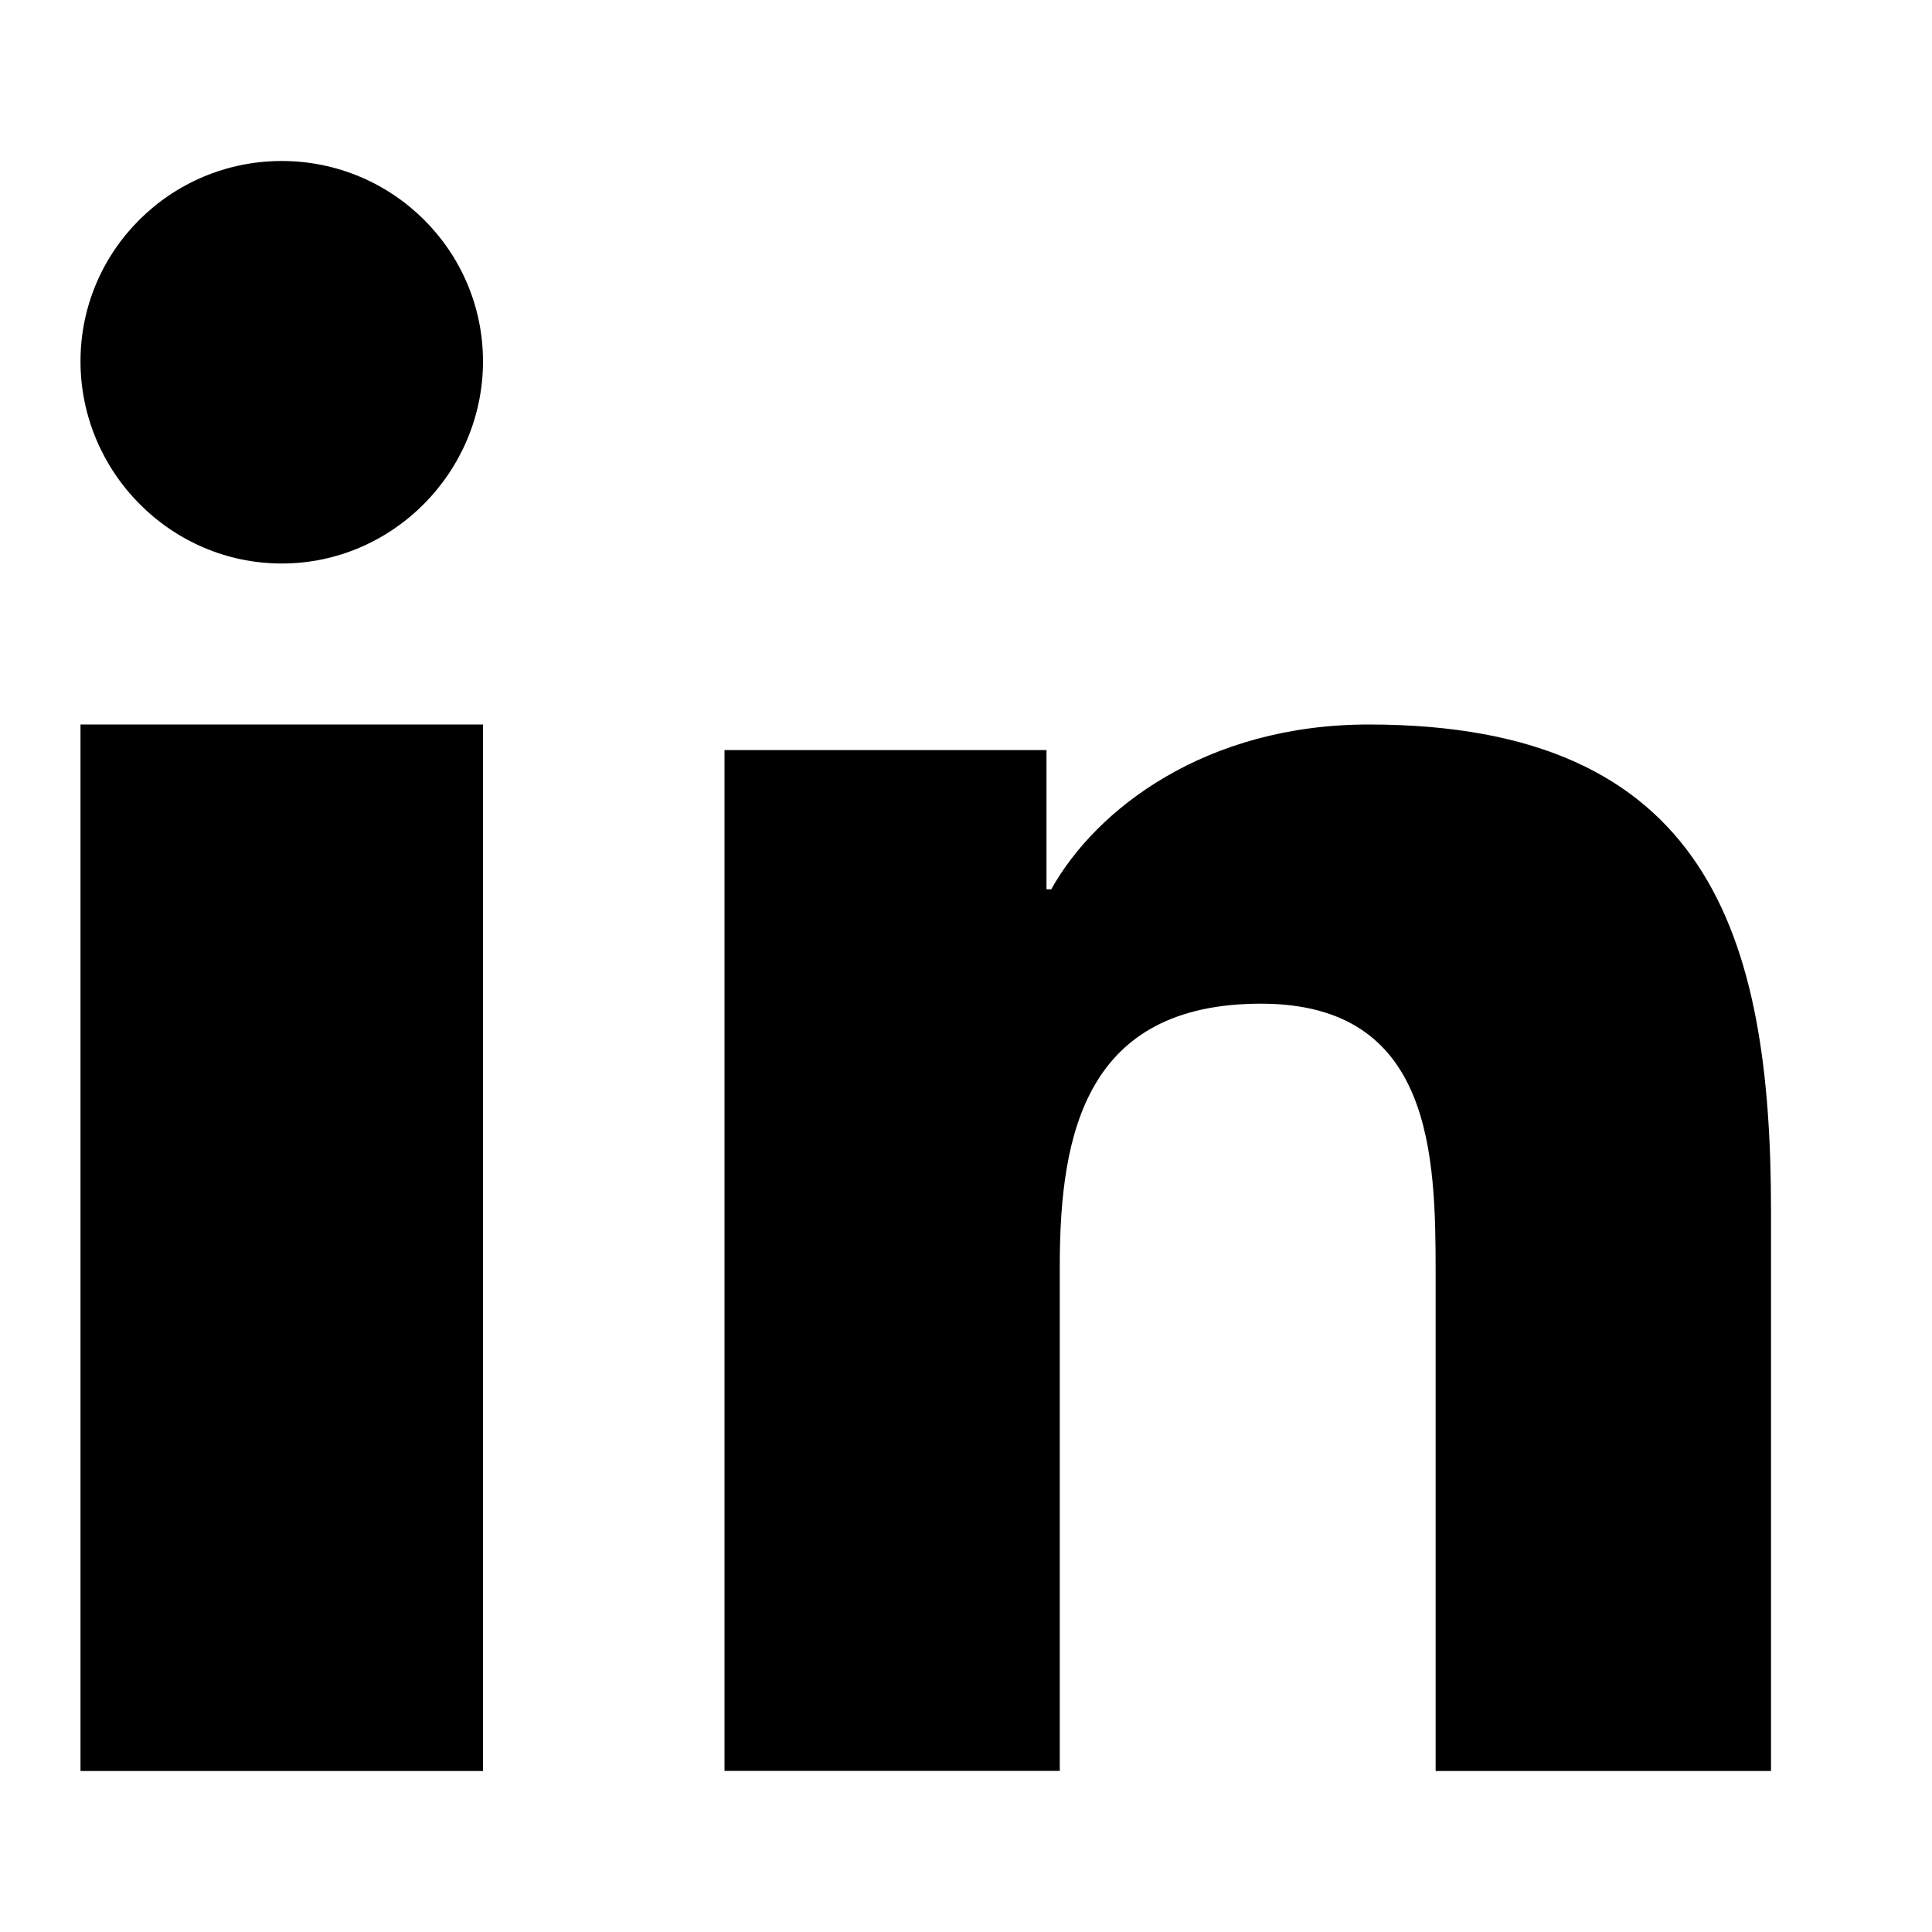
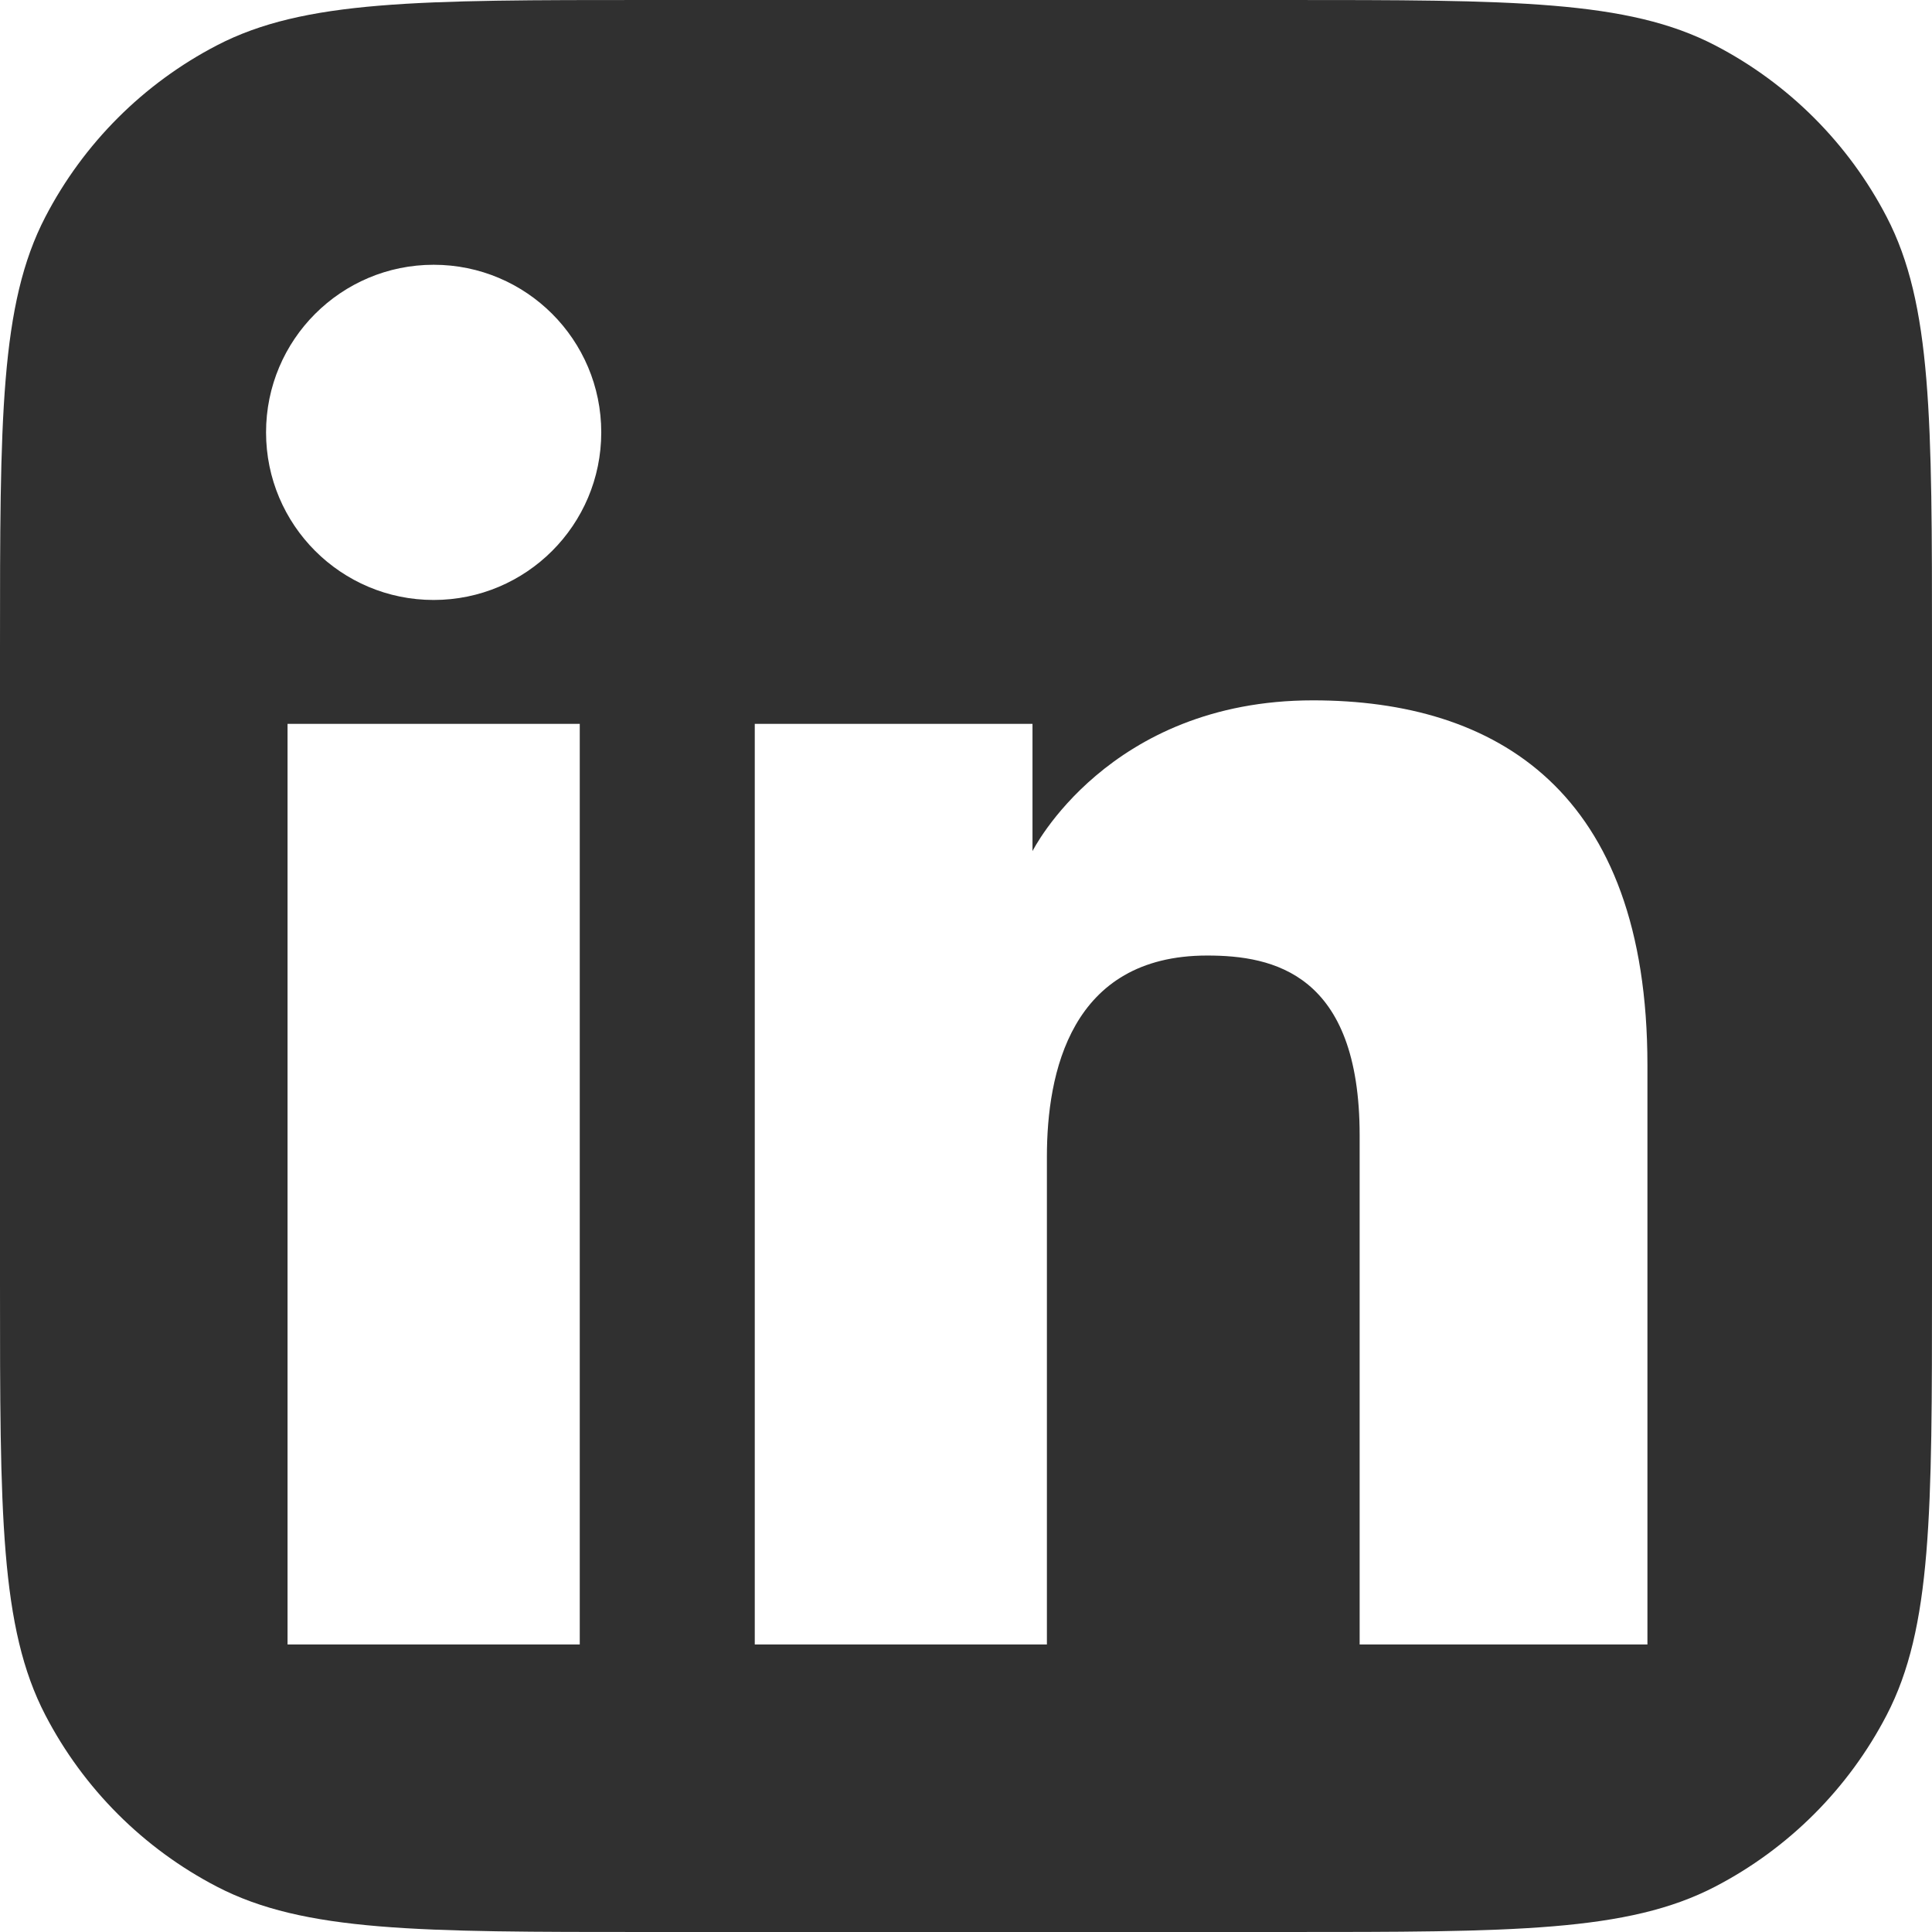
<svg xmlns="http://www.w3.org/2000/svg" width="24" height="24" viewBox="0 0 24 24" fill="none">
-   <path d="M21.995 22L22 21.999V15.033C22 11.625 21.223 9 17.004 9C14.976 9 13.615 10.051 13.059 11.047H13V9.318H9V21.999H13.165V15.72C13.165 14.067 13.497 12.468 15.665 12.468C17.802 12.468 17.834 14.355 17.834 15.826V22H21.995Z" fill="black" />
-   <path d="M1 9H6V22H1V9Z" fill="black" />
-   <path d="M3.5 2C2.12 2 1 3.115 1 4.488C1 5.862 2.12 7 3.5 7C4.88 7 6 5.862 6 4.488C5.999 3.115 4.879 2 3.5 2Z" fill="black" />
+   <path fill-rule="evenodd" clip-rule="evenodd" d="M0.563 2.695C0 3.779 0 5.203 0 8.05V15.95C0 18.797 0 20.221 0.563 21.305C1.037 22.218 1.782 22.963 2.695 23.437C3.779 24 5.203 24 8.05 24H15.95C18.797 24 20.221 24 21.305 23.437C22.218 22.963 22.963 22.218 23.437 21.305C24 20.221 24 18.797 24 15.95V8.05C24 5.203 24 3.779 23.437 2.695C22.963 1.782 22.218 1.037 21.305 0.563C20.221 0 18.797 0 15.95 0H8.05C5.203 0 3.779 0 2.695 0.563C1.782 1.037 1.037 1.782 0.563 2.695ZM5.387 7.453C6.537 7.453 7.469 6.521 7.469 5.371C7.469 4.221 6.537 3.289 5.387 3.289C4.237 3.289 3.305 4.221 3.305 5.371C3.305 6.521 4.237 7.453 5.387 7.453ZM9.376 8.992H12.826V10.573C12.826 10.573 13.762 8.7 16.31 8.7C18.583 8.7 20.465 9.82 20.465 13.232V20.428H16.89V14.104C16.89 12.091 15.815 11.87 14.996 11.87C13.296 11.87 13.005 13.335 13.005 14.367V20.428H9.376V8.992ZM7.202 8.992H3.572V20.428H7.202V8.992Z" fill="#303030" />
</svg>
